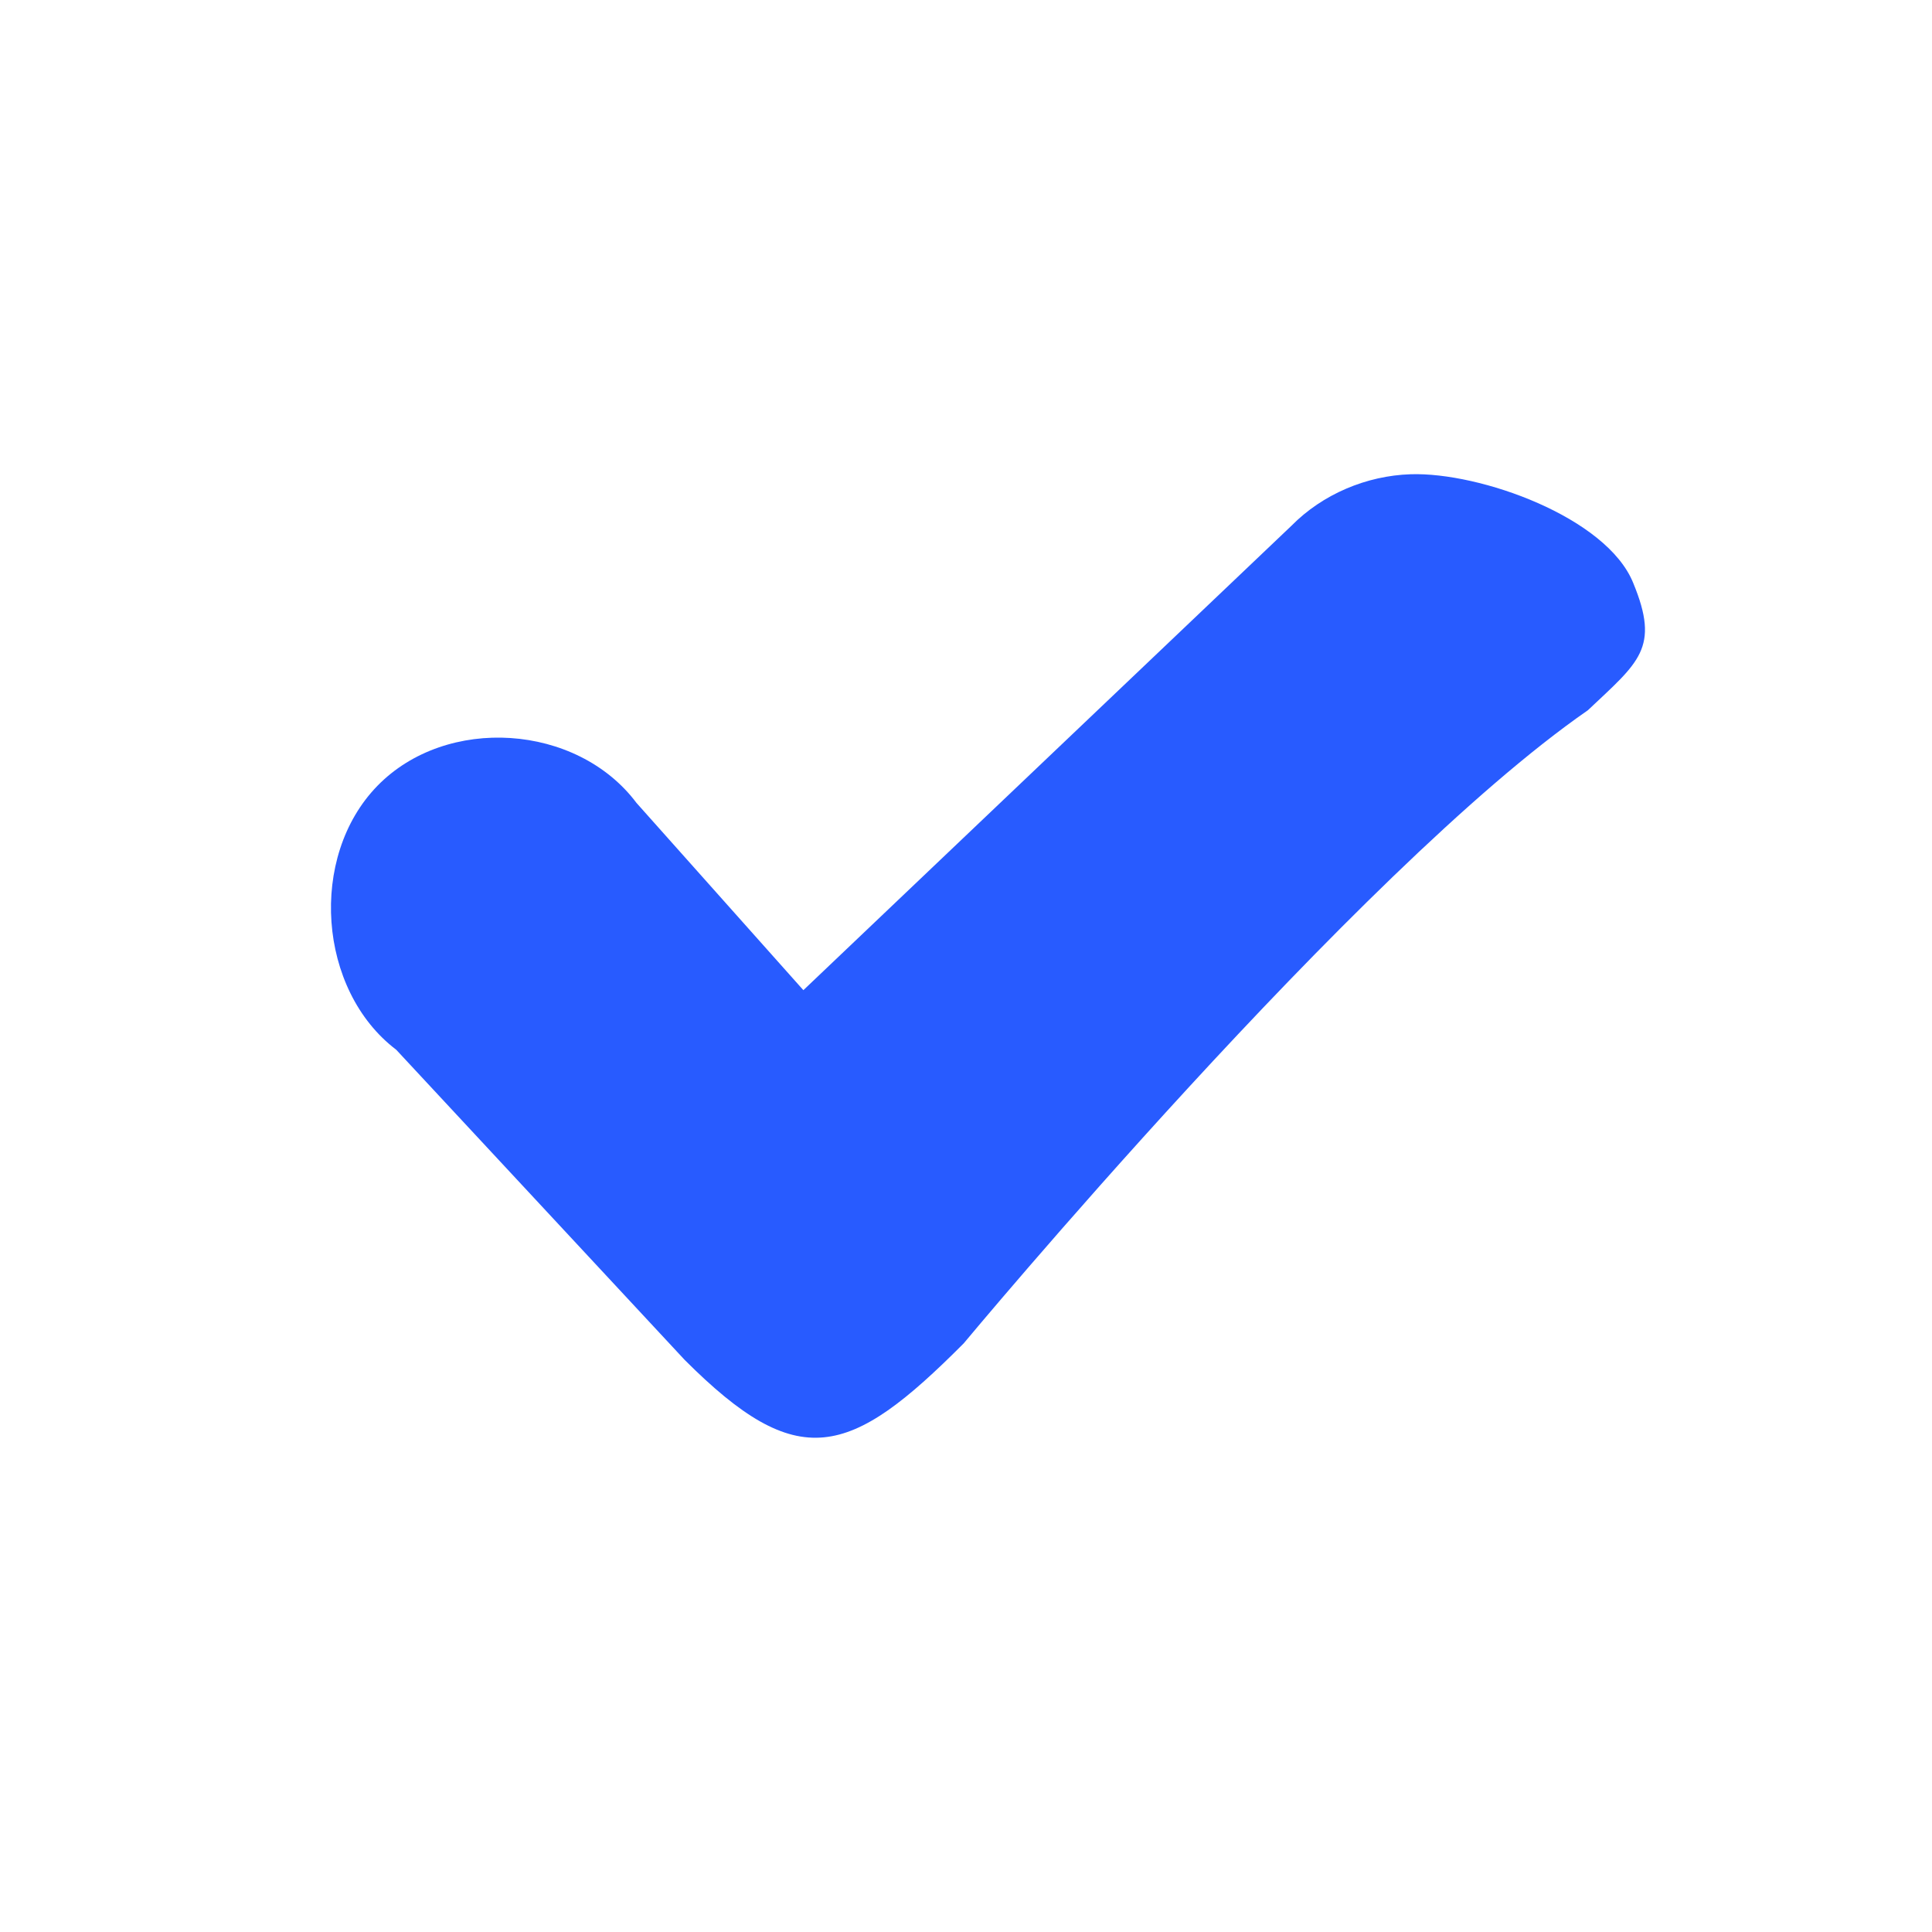
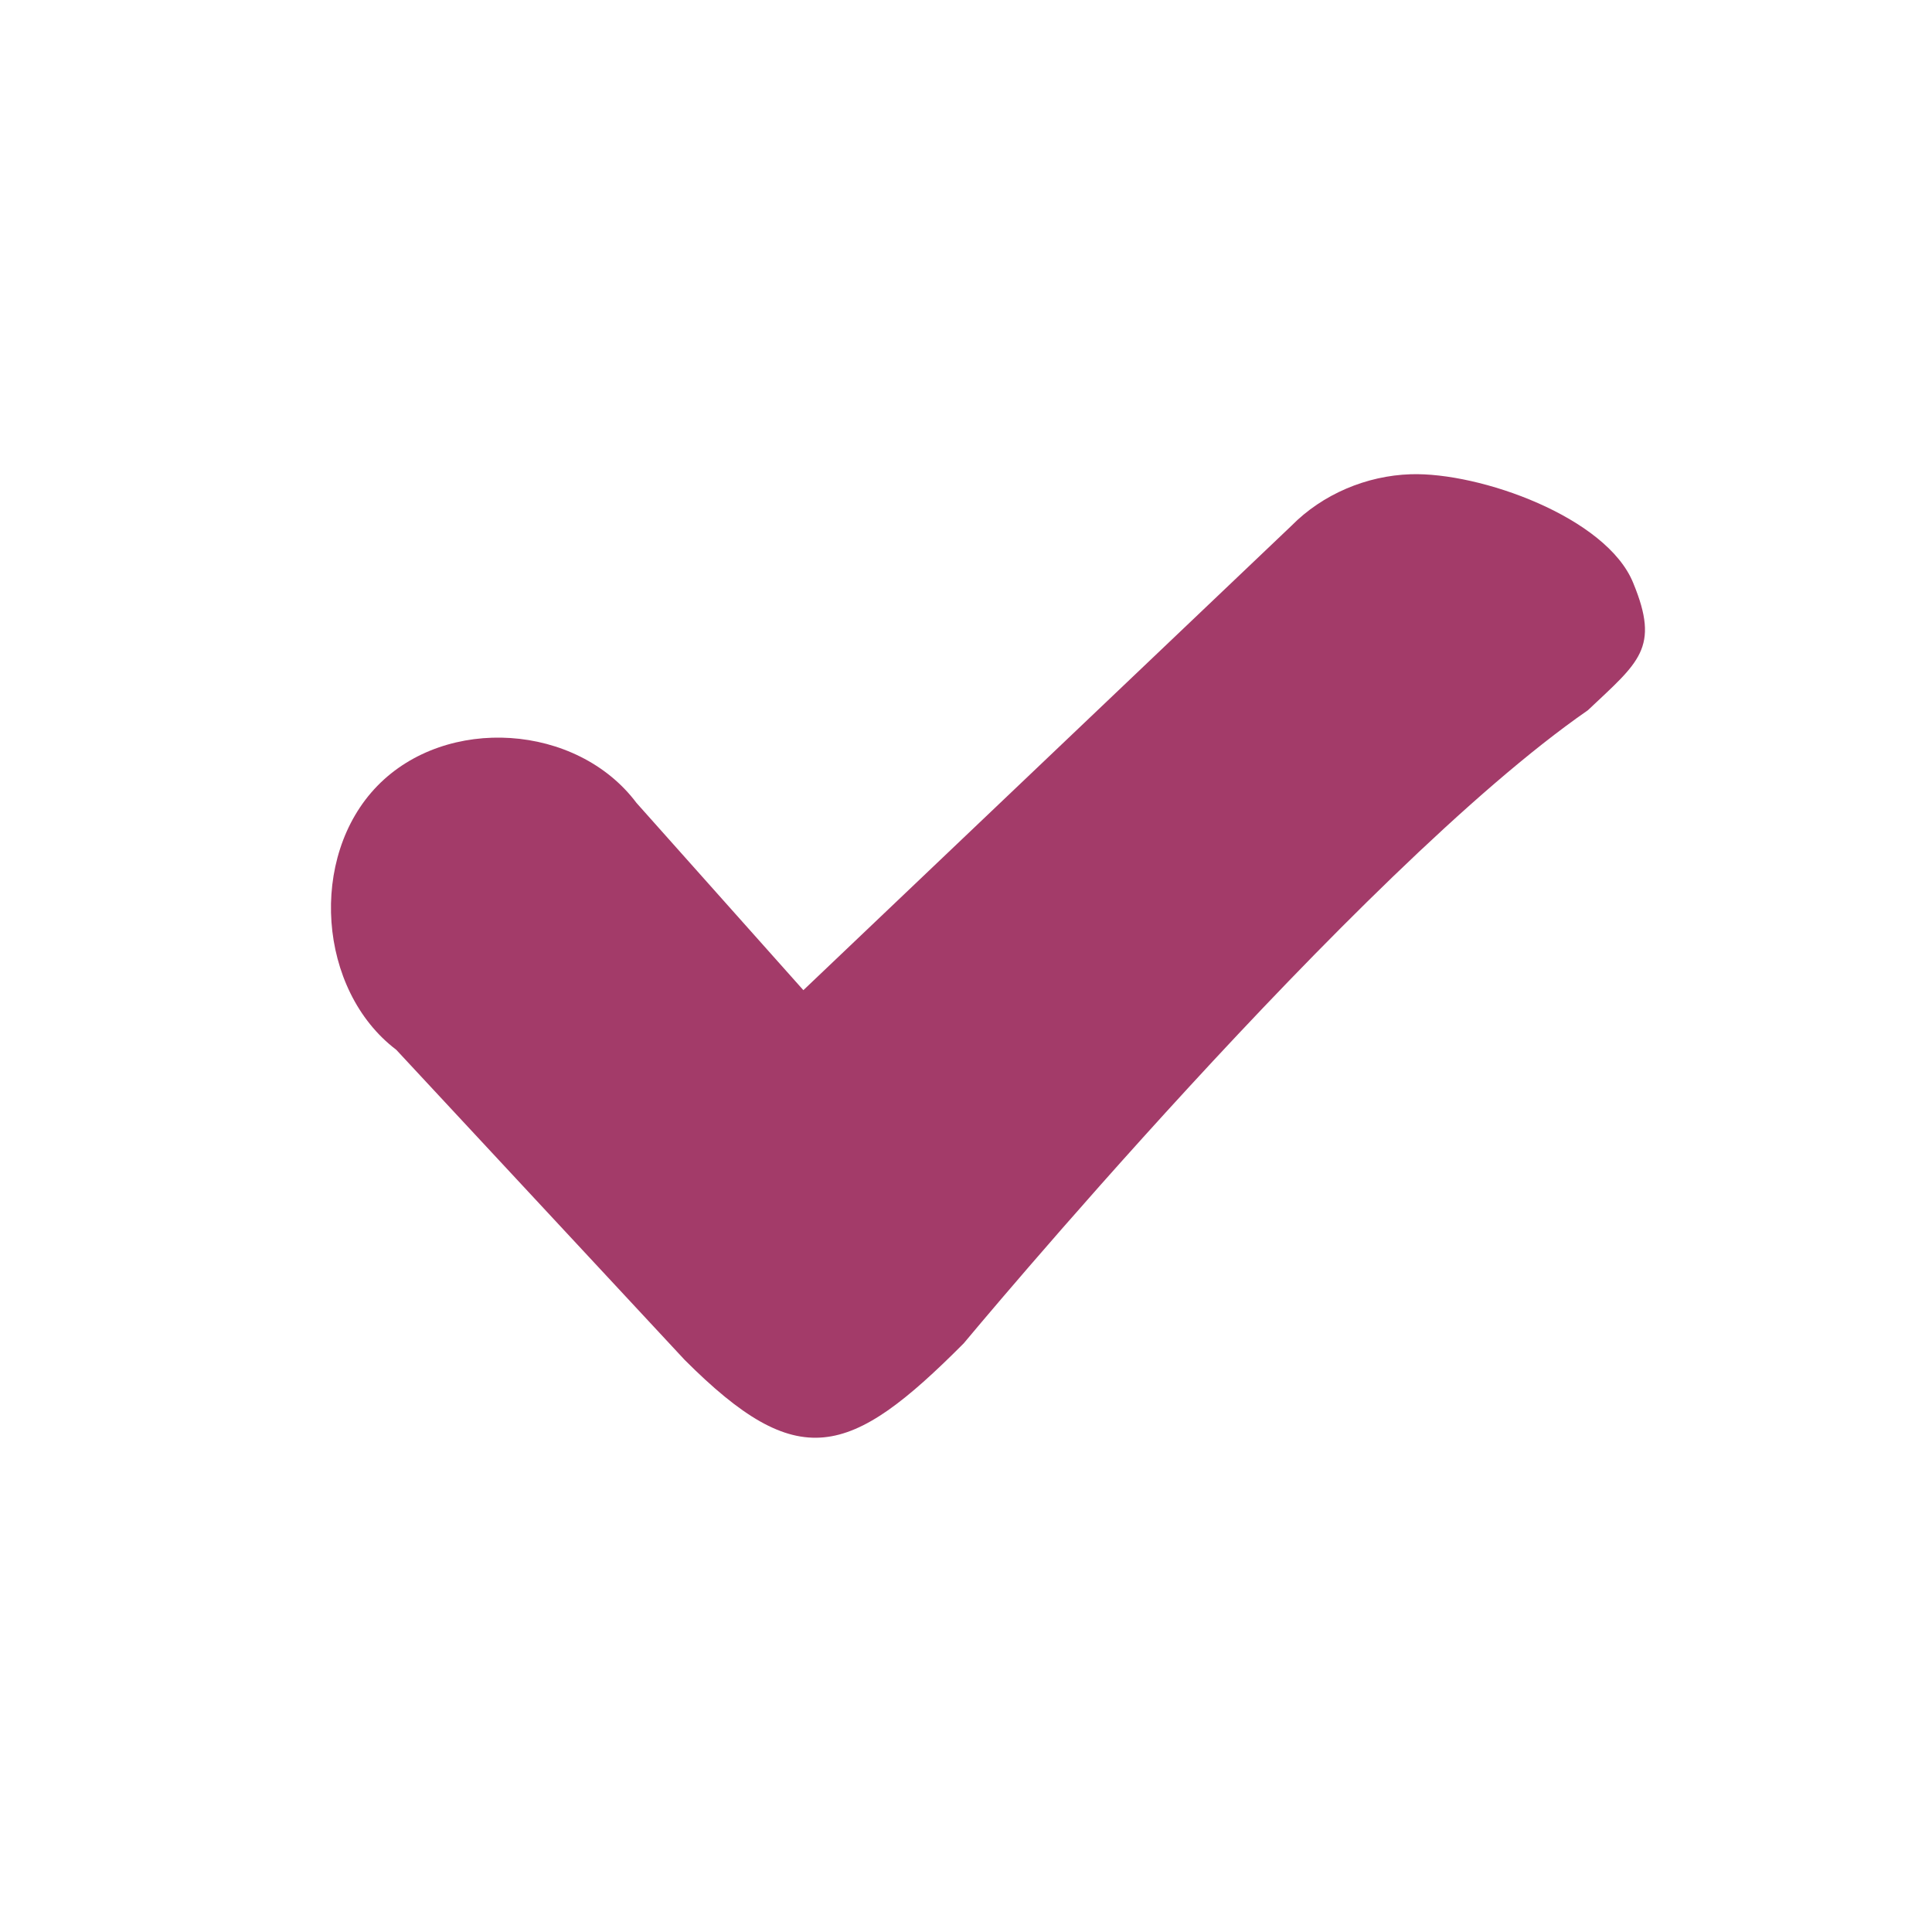
<svg xmlns="http://www.w3.org/2000/svg" width="133pt" height="133pt" viewBox="0 0 133 133" version="1.1">
  <g id="surface1">
-     <path style=" stroke:none;fill-rule:nonzero;fill:#285bff;fill-opacity:1;" d="M 97.102 32.648 C 94.074 32.746 91.047 34.016 88.898 36.199 L 55.305 68.164 L 43.816 55.273 C 39.715 49.805 30.73 49.219 25.977 54.102 C 21.223 58.984 21.875 68.164 27.277 72.266 L 47.137 93.621 C 54.949 101.434 58.465 100.391 66.34 92.48 C 66.34 92.48 93.426 59.895 109.309 48.895 C 112.824 45.574 114.289 44.629 112.434 40.137 C 110.613 35.613 101.887 32.488 97.102 32.648 Z M 97.102 32.648 " />
+     <path style=" stroke:none;fill-rule:nonzero;fill:#a33b69;fill-opacity:1;" d="M 97.102 32.648 C 94.074 32.746 91.047 34.016 88.898 36.199 L 55.305 68.164 L 43.816 55.273 C 39.715 49.805 30.73 49.219 25.977 54.102 C 21.223 58.984 21.875 68.164 27.277 72.266 L 47.137 93.621 C 54.949 101.434 58.465 100.391 66.34 92.48 C 66.34 92.48 93.426 59.895 109.309 48.895 C 112.824 45.574 114.289 44.629 112.434 40.137 C 110.613 35.613 101.887 32.488 97.102 32.648 Z M 97.102 32.648 " />
  </g>
</svg>
